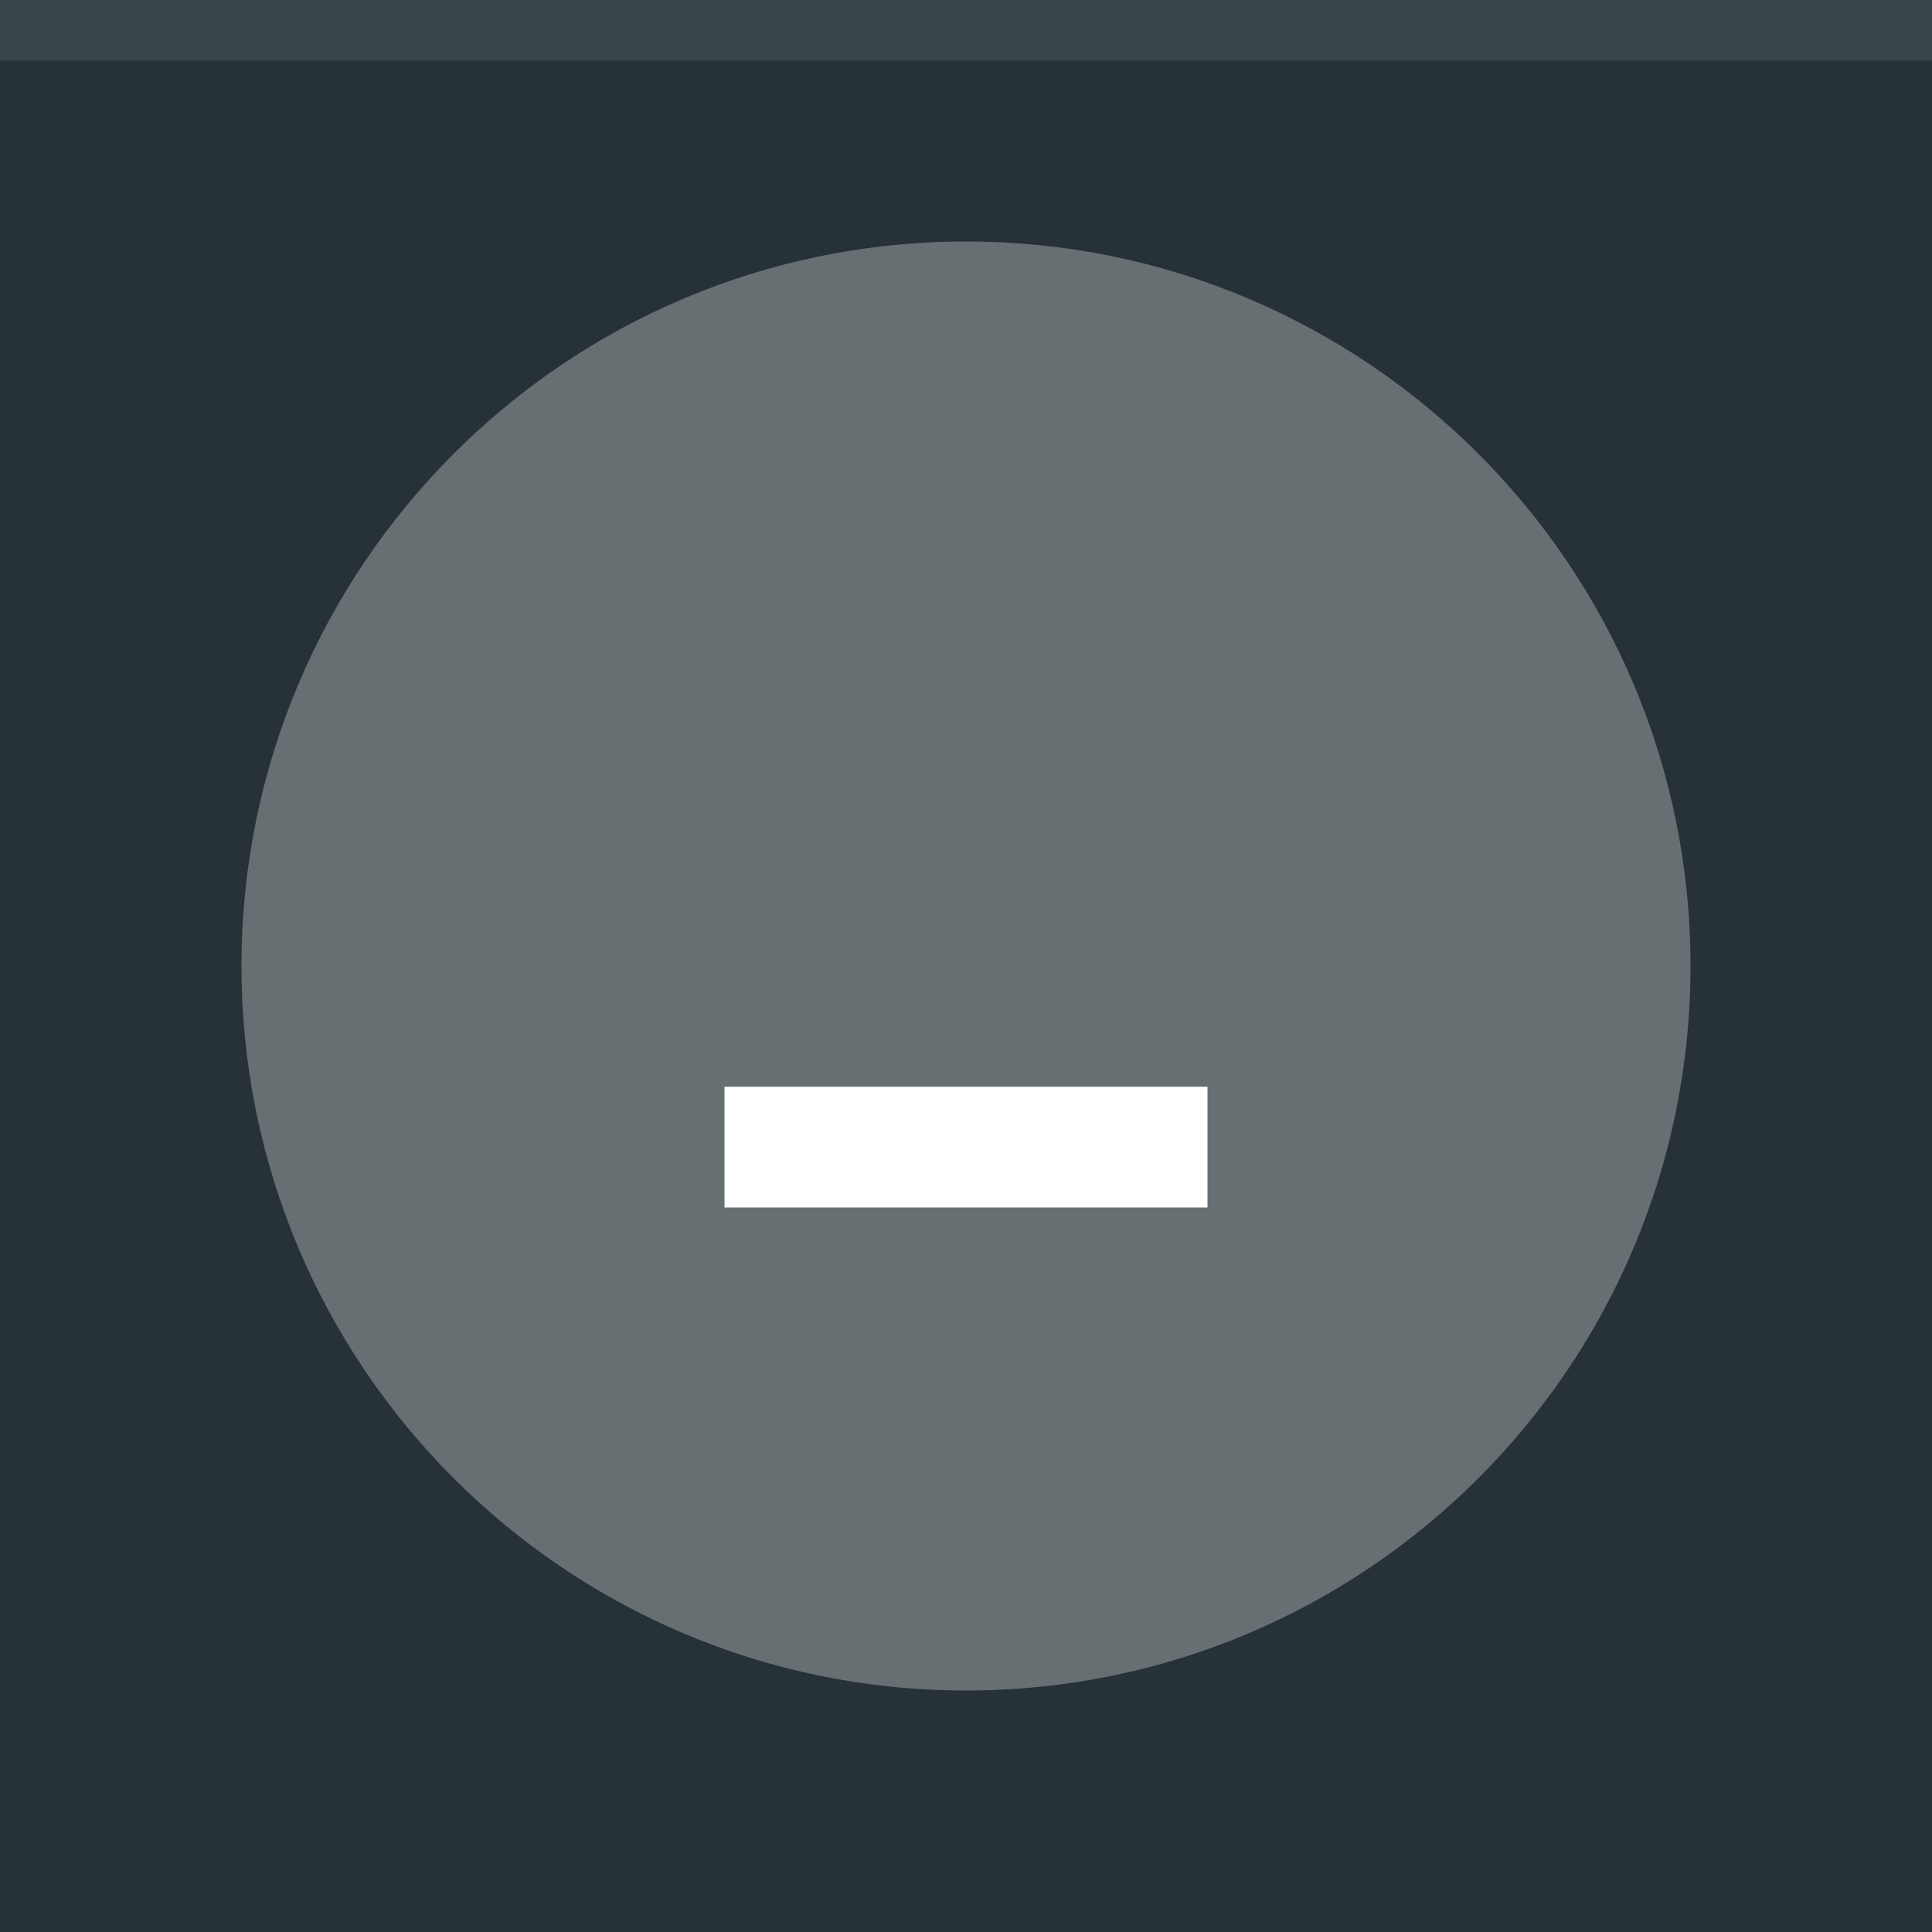
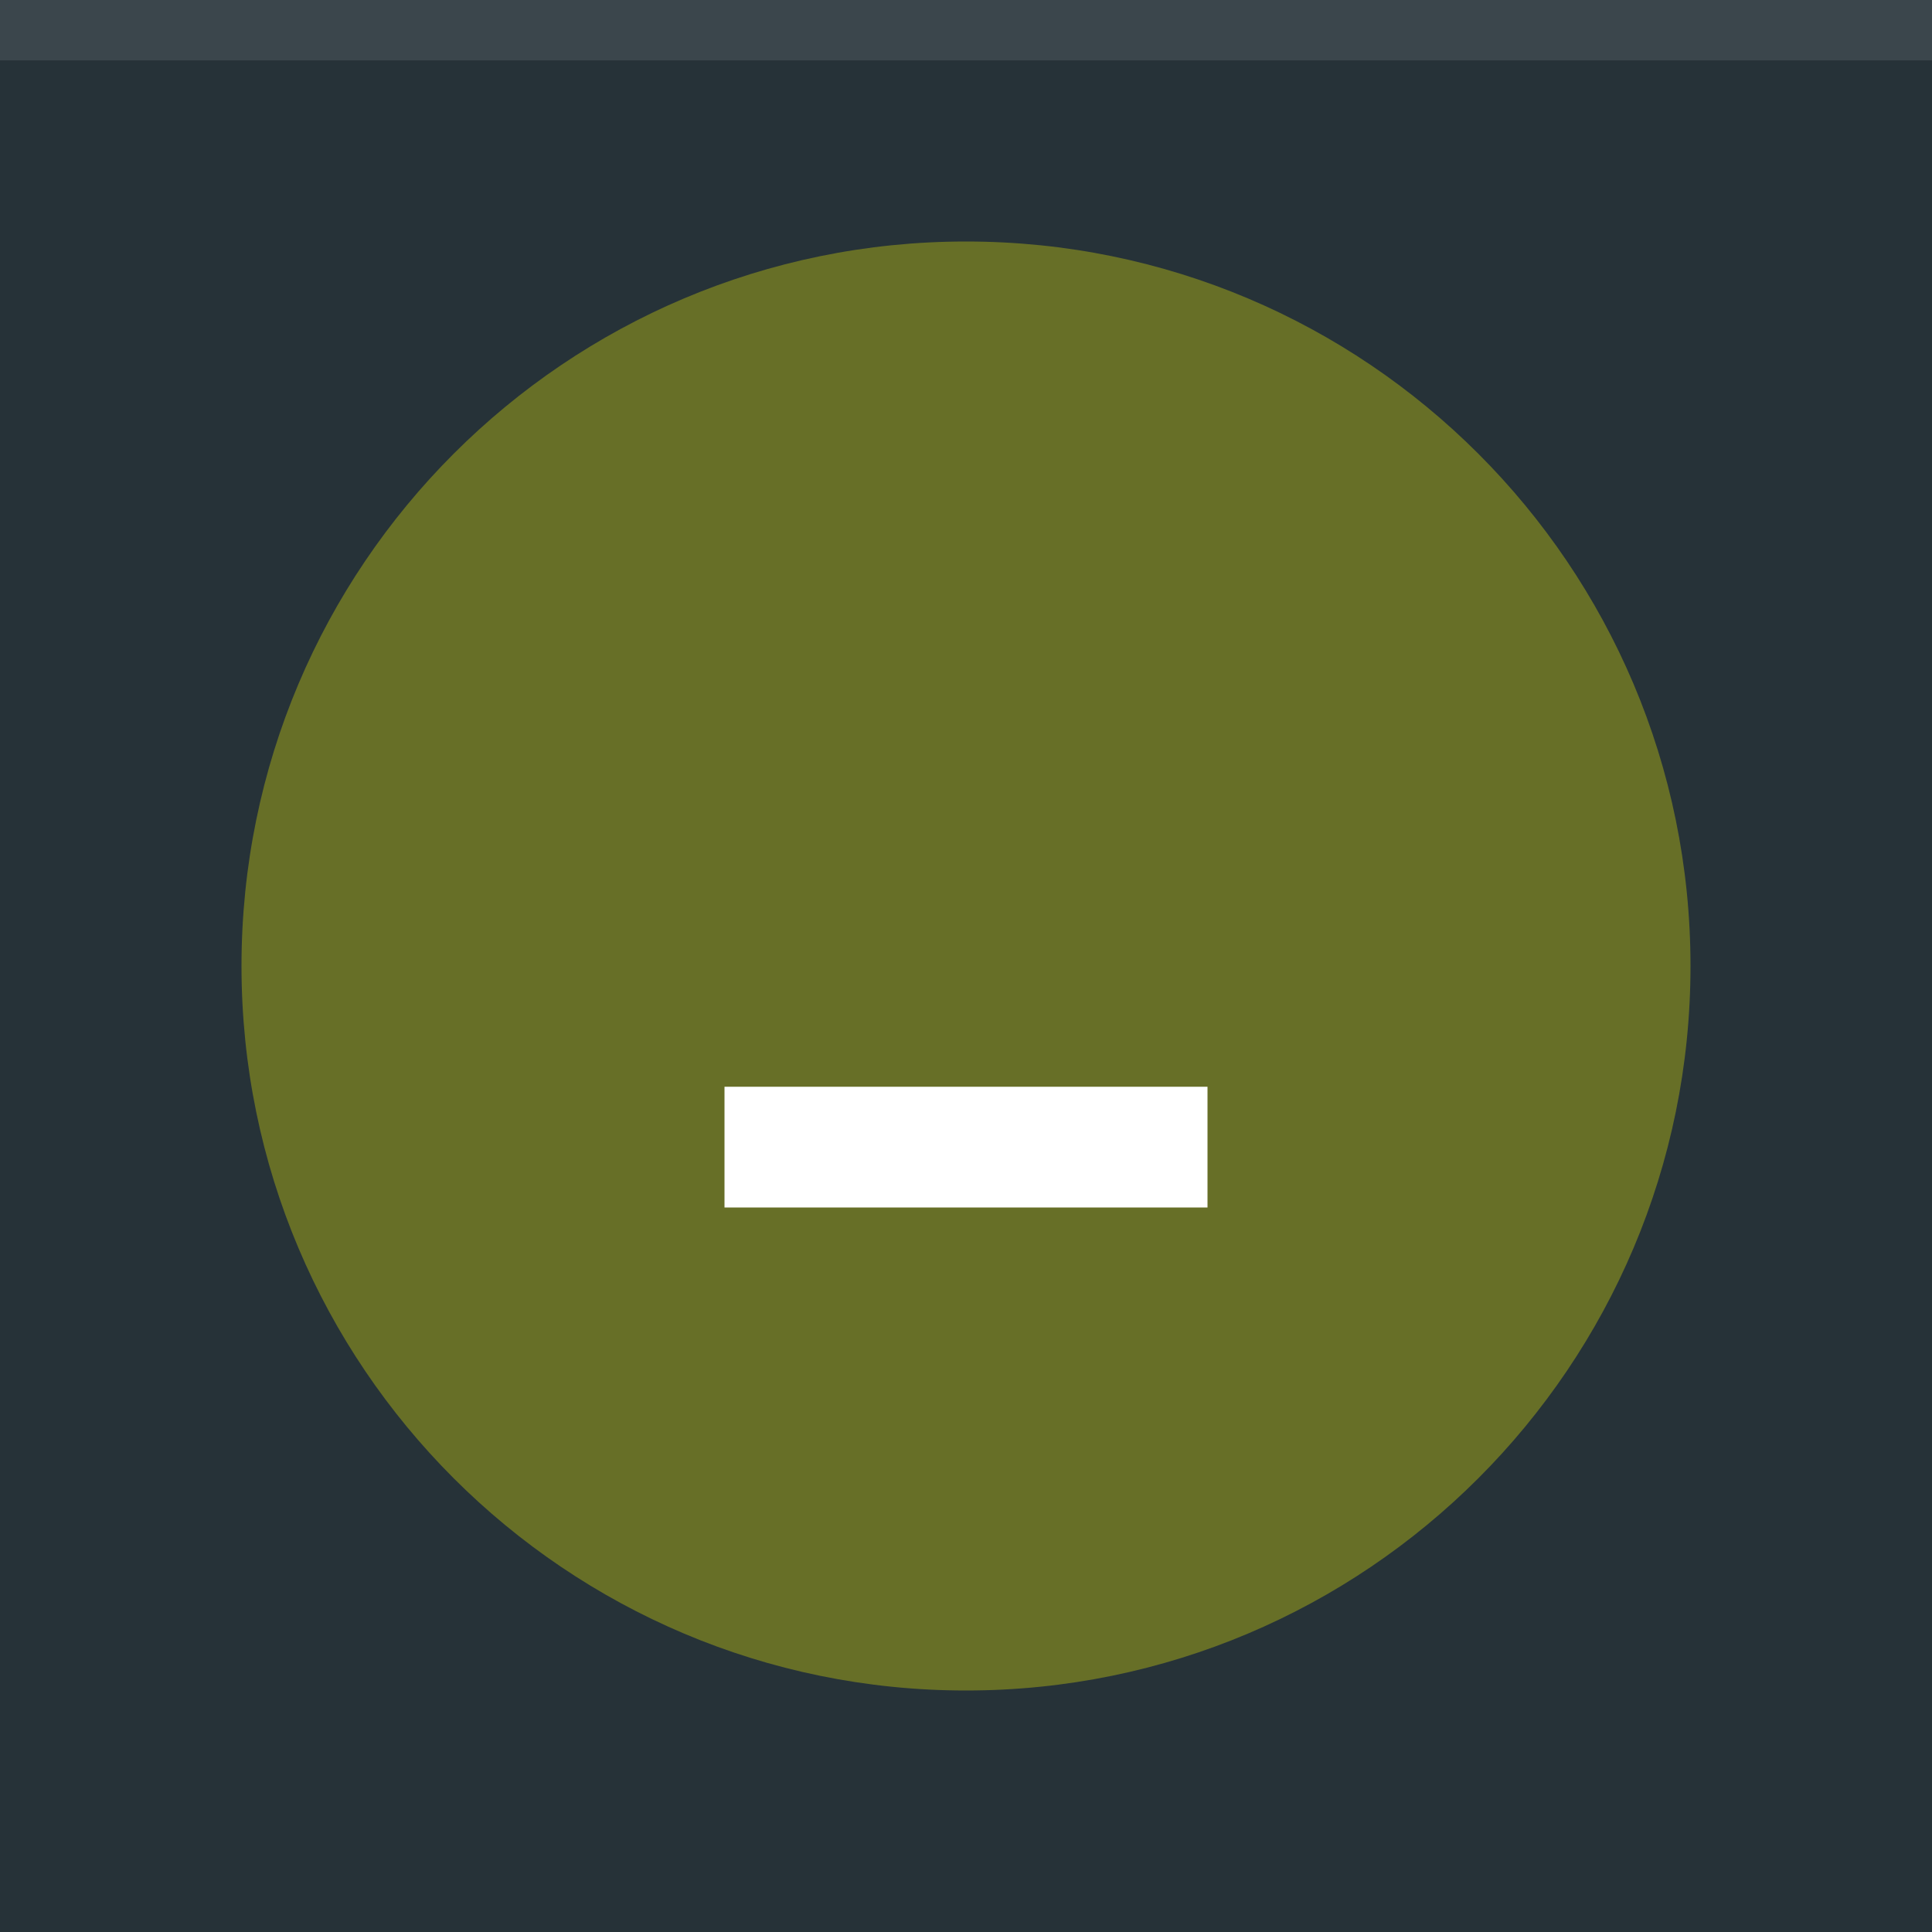
- <svg xmlns="http://www.w3.org/2000/svg" width="32" height="32" viewBox="0 0 32 32">
-   <rect width="32" height="32" fill="#263238" />
-   <rect width="32" height="1" fill="#FFFFFF" fill-opacity="0.1" />
-   <g fill="#FFFFFF">
-     <circle cx="16" cy="16" r="12" opacity="0.3" />
-     <path d="m12 18h8v2h-8z" />
+ <svg xmlns="http://www.w3.org/2000/svg" width="32" height="32" viewBox="0 0 32 32" version="1.1" id="svg12">
+   <defs id="defs16" />
+   <rect width="32" height="32" fill="#263238" id="rect2" />
+   <rect width="32" height="1" fill="#FFFFFF" fill-opacity="0.1" id="rect4" />
+   <g fill="#FFFFFF" id="g10">
+     <circle cx="16" cy="16" r="12" opacity="0.3" id="circle6" style="fill:#ffff00" />
+     <path d="m12 18h8v2h-8z" id="path8" />
  </g>
</svg>
